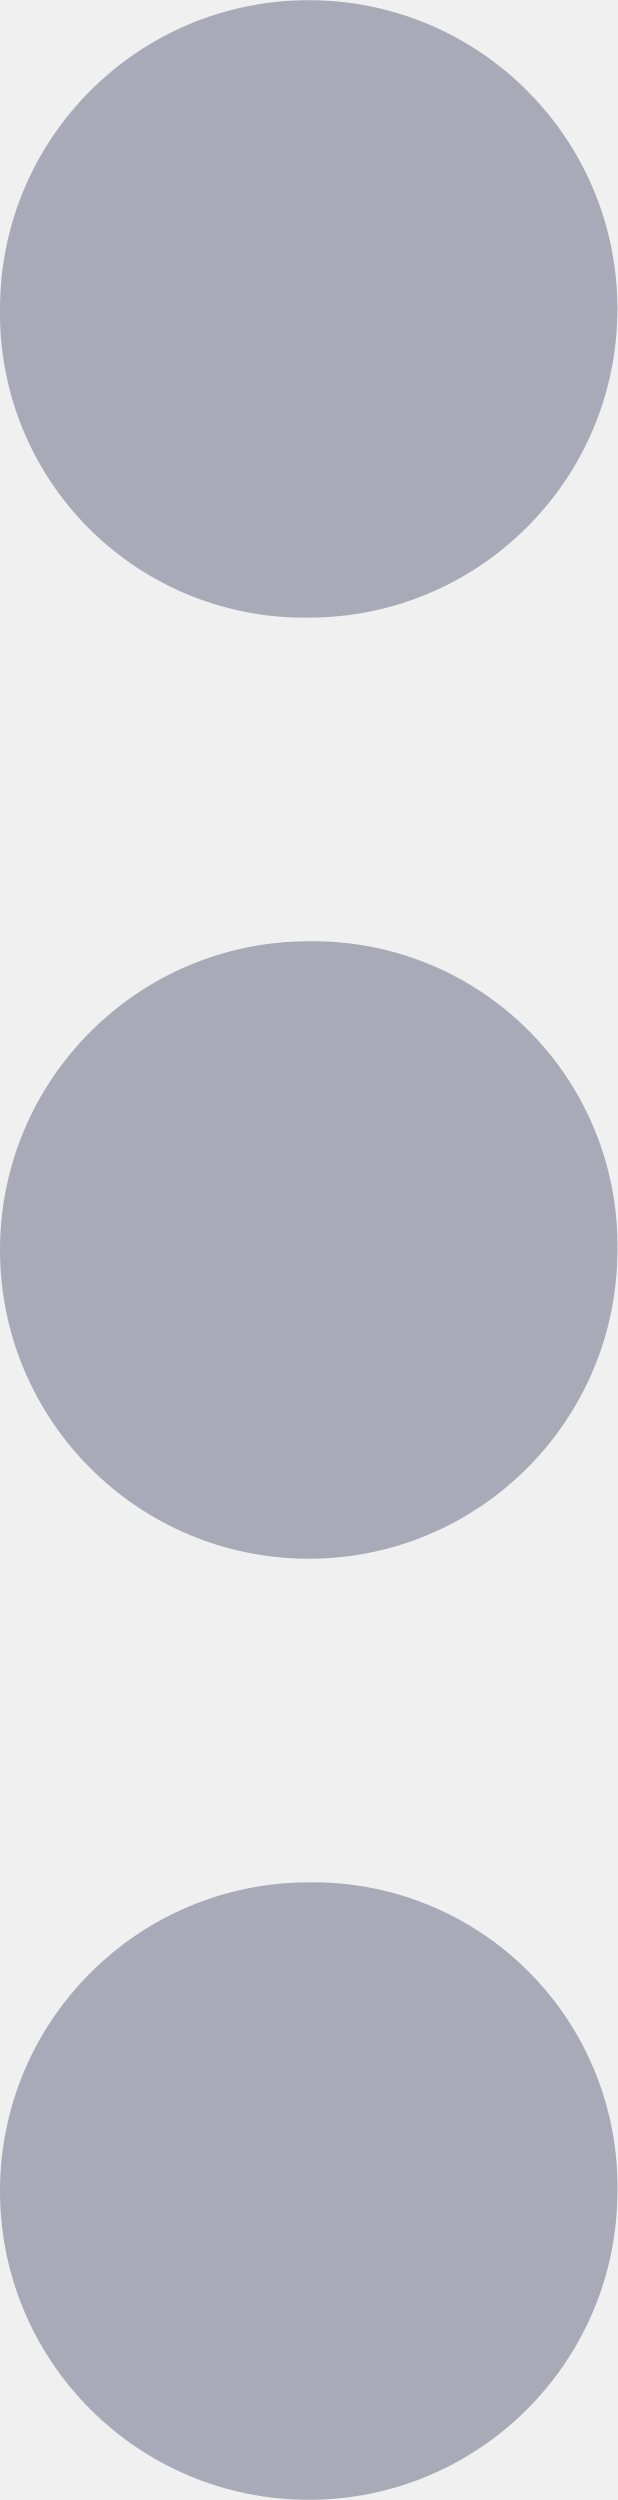
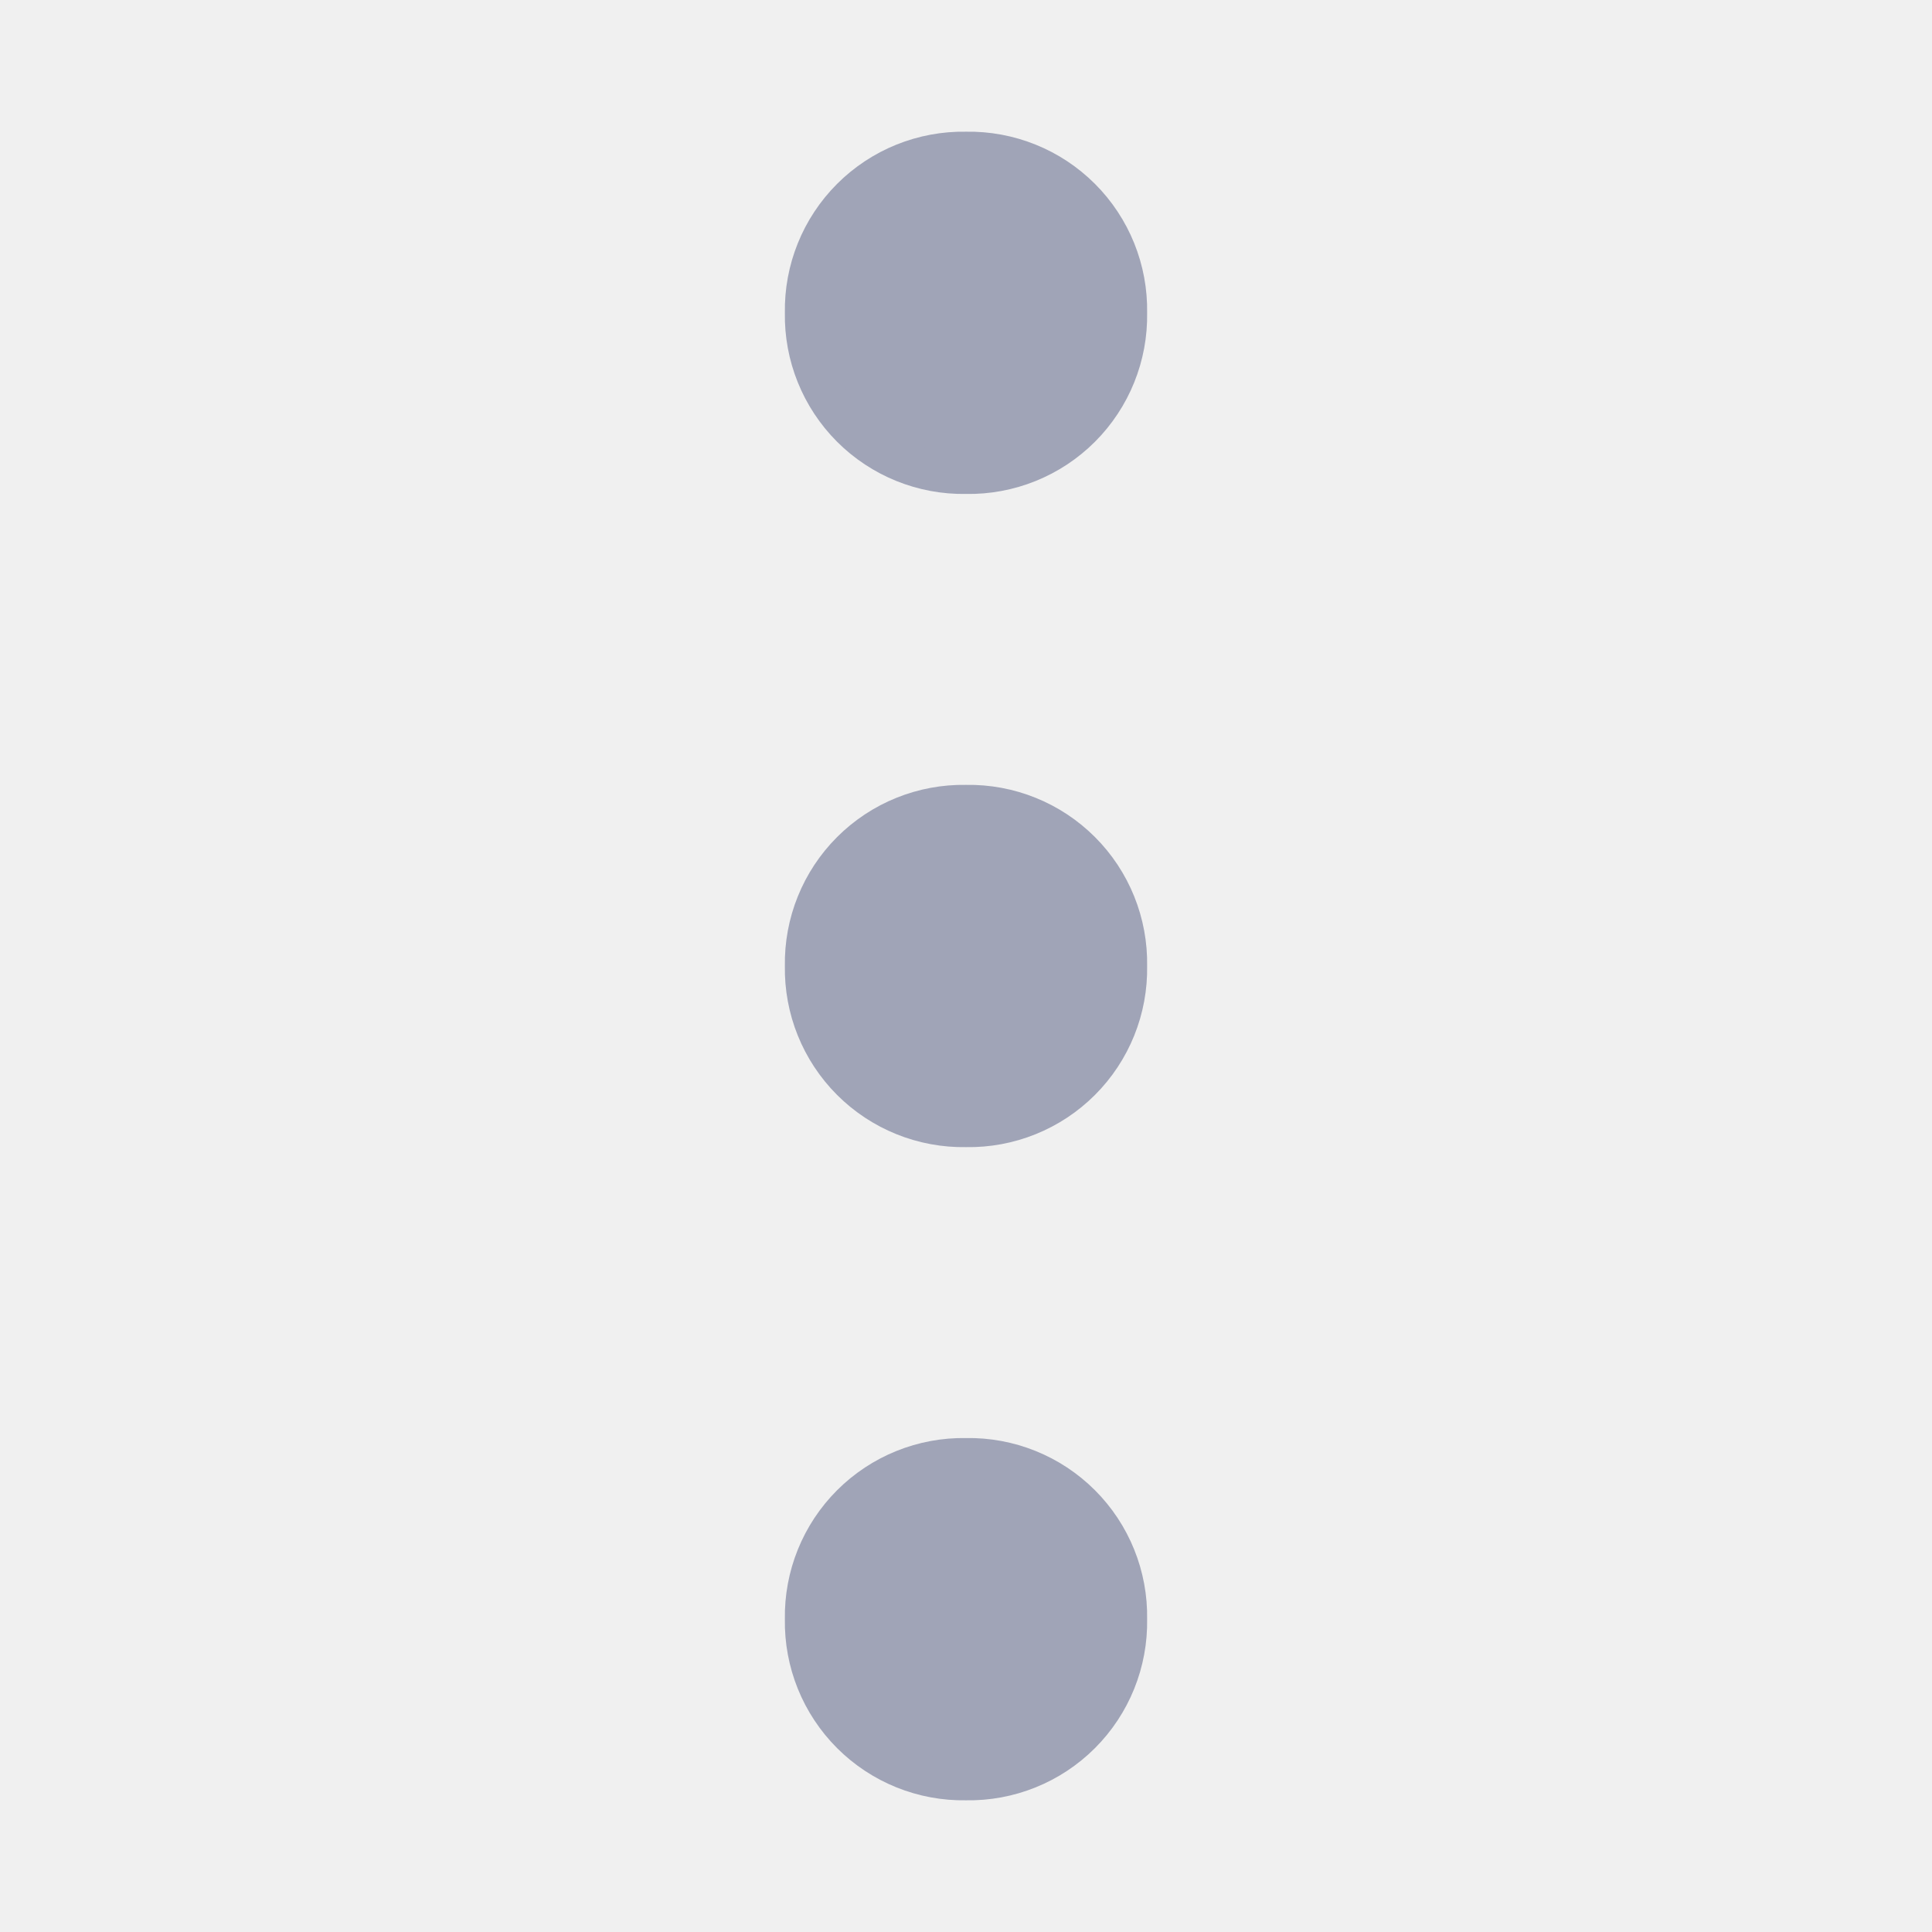
- <svg xmlns="http://www.w3.org/2000/svg" width="3.269" height="13.232" viewBox="0 0 3.269 13.232">
-   <g id="ic_3_dots" transform="translate(-12.75 -3.75)">
-     <path id="Path_1" data-name="Path 1" d="M14.384,6.769A1.384,1.384,0,1,0,13,5.384,1.36,1.36,0,0,0,14.384,6.769Z" fill="#a8abb7" stroke="#a8abb7" stroke-width="0.5" />
-     <path id="Path_2" data-name="Path 2" d="M14.384,13a1.384,1.384,0,1,0,1.384,1.384A1.36,1.36,0,0,0,14.384,13Z" transform="translate(0 -4.018)" fill="#a8abb7" stroke="#a8abb7" stroke-width="0.5" />
-     <path id="Path_3" data-name="Path 3" d="M14.384,22a1.384,1.384,0,1,0,1.384,1.384A1.36,1.36,0,0,0,14.384,22Z" transform="translate(0 -8.037)" fill="#a8abb7" stroke="#a8abb7" stroke-width="0.5" />
+ <svg xmlns="http://www.w3.org/2000/svg" width="24" height="24" viewBox="0 0 24 24">
+   <defs>
+     <clipPath id="clip-path">
+       <rect id="Rectangle_39" data-name="Rectangle 39" width="24" height="24" transform="translate(3938 -49)" fill="#fff" />
+     </clipPath>
+   </defs>
+   <g id="ic_3_dots" transform="translate(-3938 49)" clip-path="url(#clip-path)">
+     <path id="ic_dots_menu" d="M-4013.374,64.665a1.965,1.965,0,0,1,2-2,1.964,1.964,0,0,1,2,2,1.964,1.964,0,0,1-2,2A1.965,1.965,0,0,1-4013.374,64.665Zm0-8.114a1.965,1.965,0,0,1,2-2,1.964,1.964,0,0,1,2,2,1.964,1.964,0,0,1-2,2A1.965,1.965,0,0,1-4013.374,56.551Zm0-8.114a1.965,1.965,0,0,1,2-2,1.964,1.964,0,0,1,2,2,1.964,1.964,0,0,1-2,2A1.965,1.965,0,0,1-4013.374,48.436Z" transform="translate(7961.374 -93.551)" fill="#a0a4b7" stroke="#a0a4b7" stroke-width="0.5" />
  </g>
</svg>
